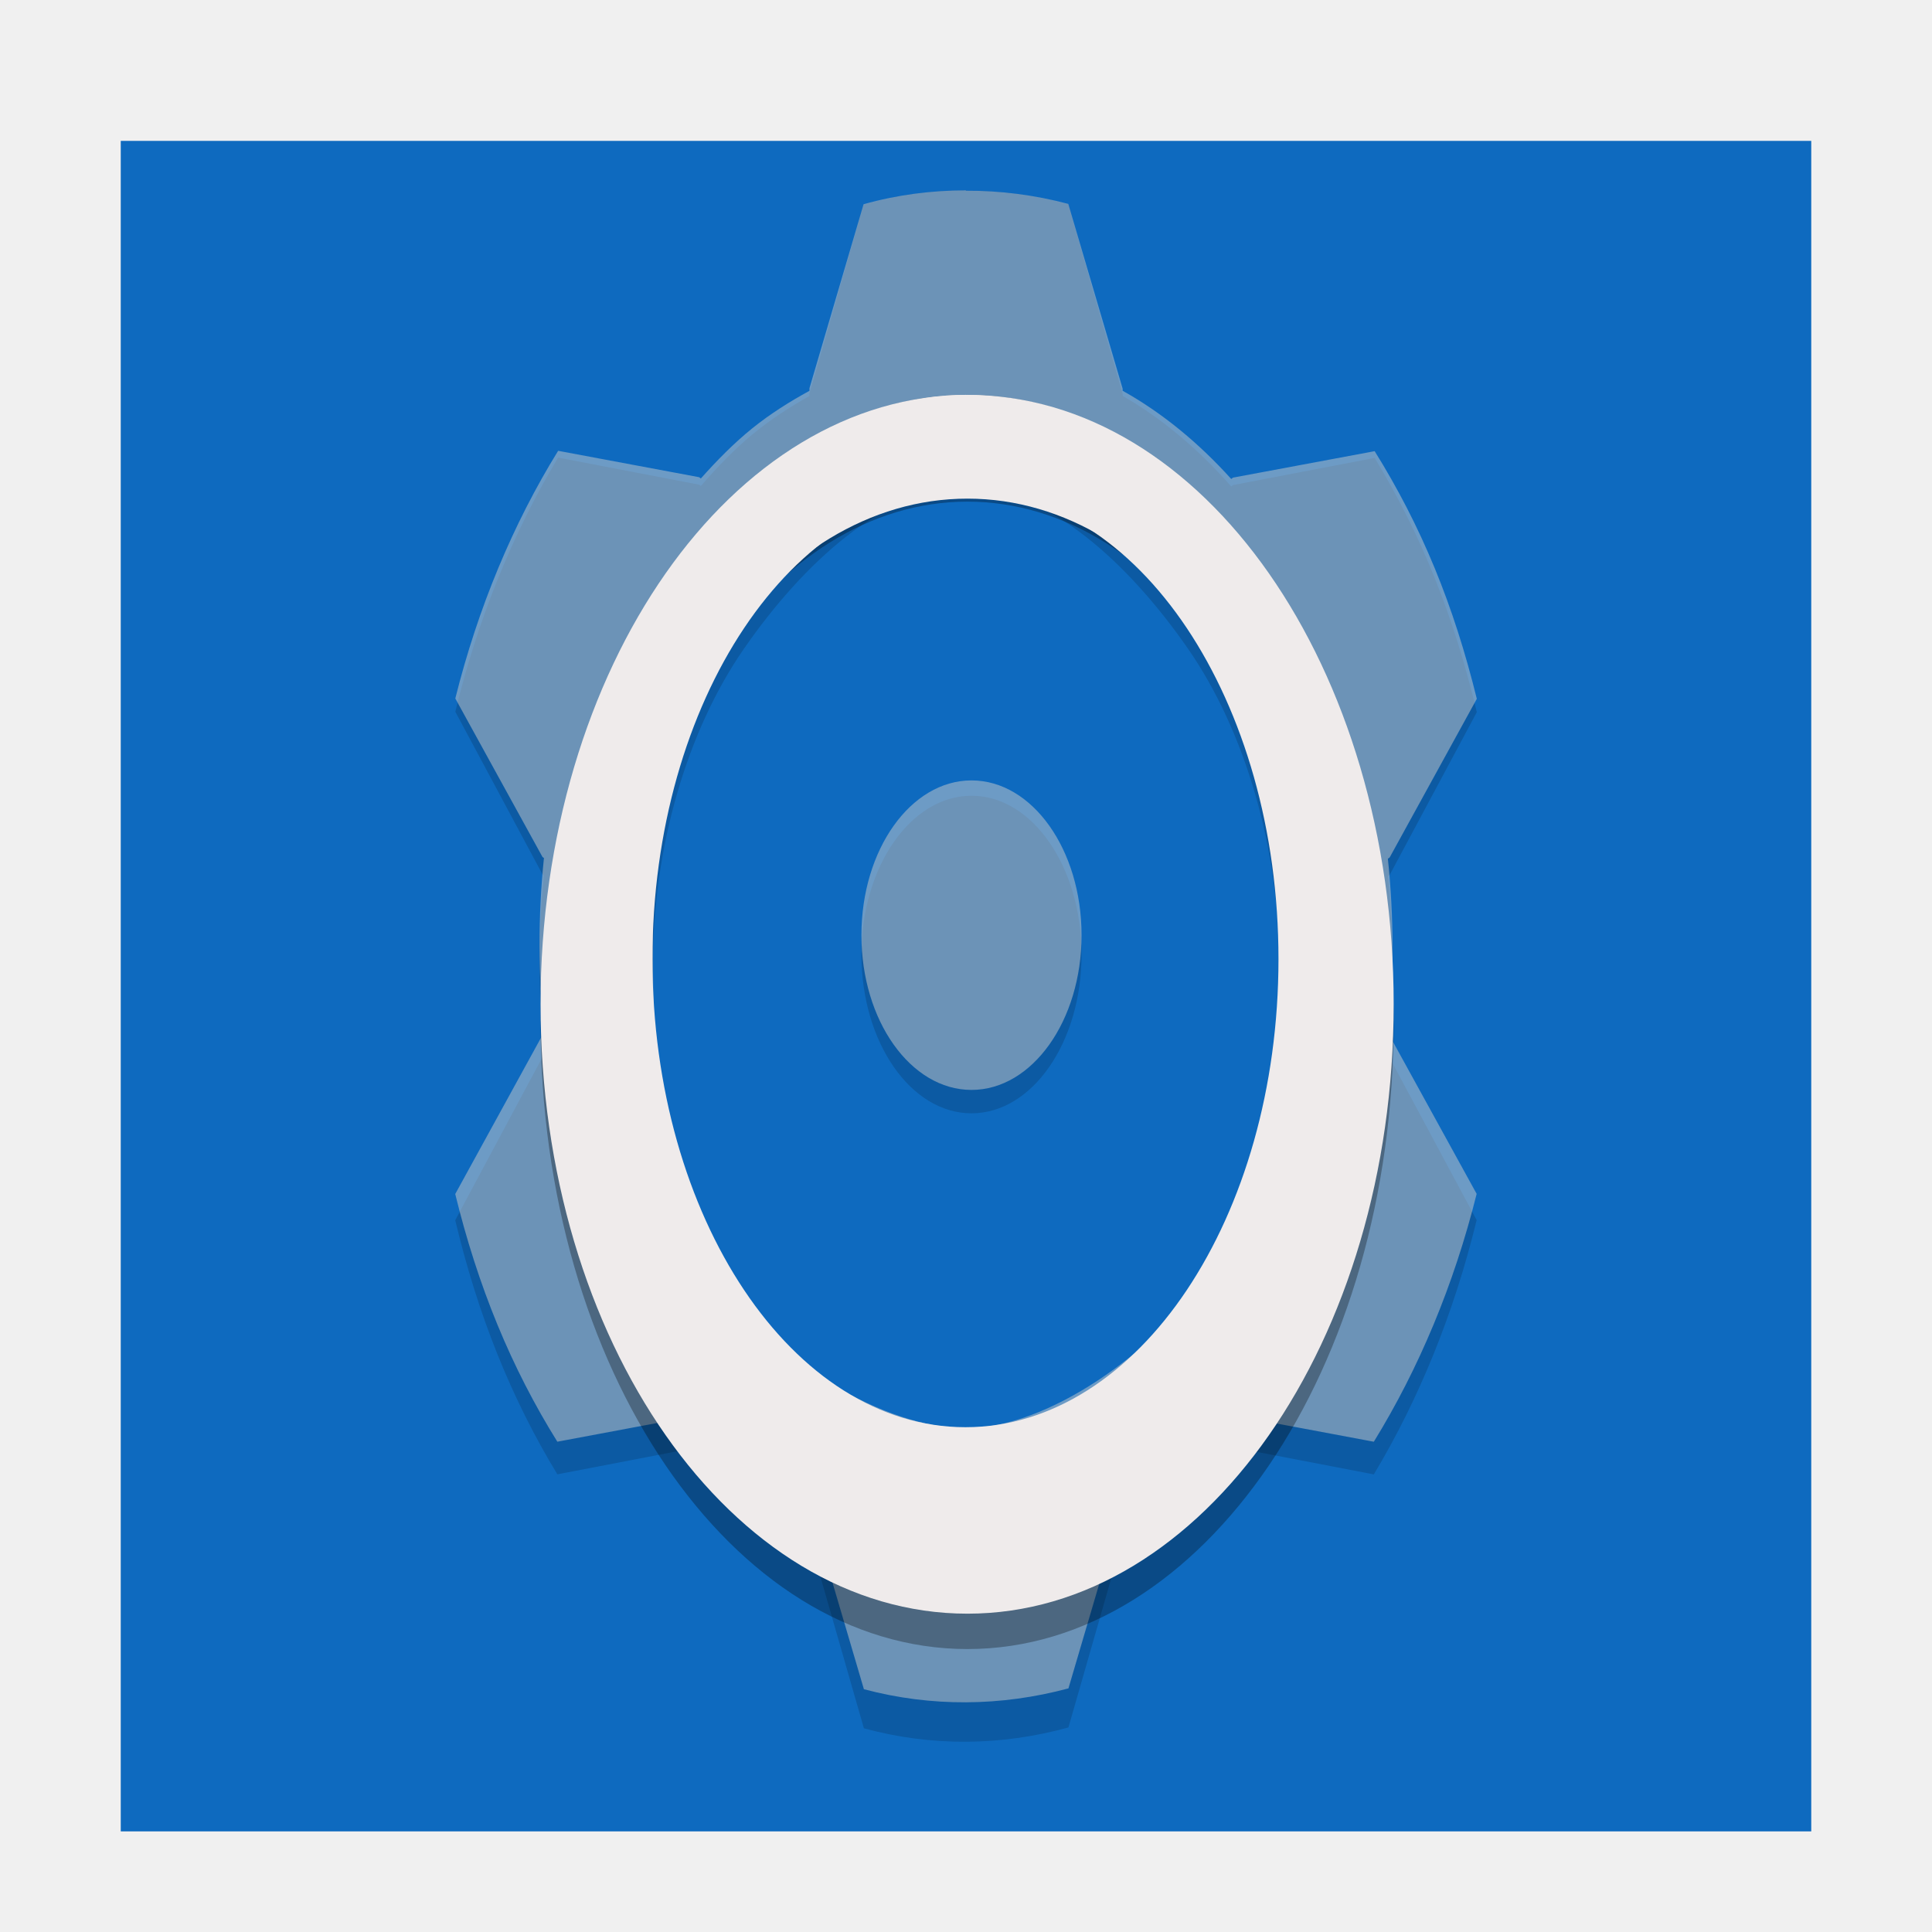
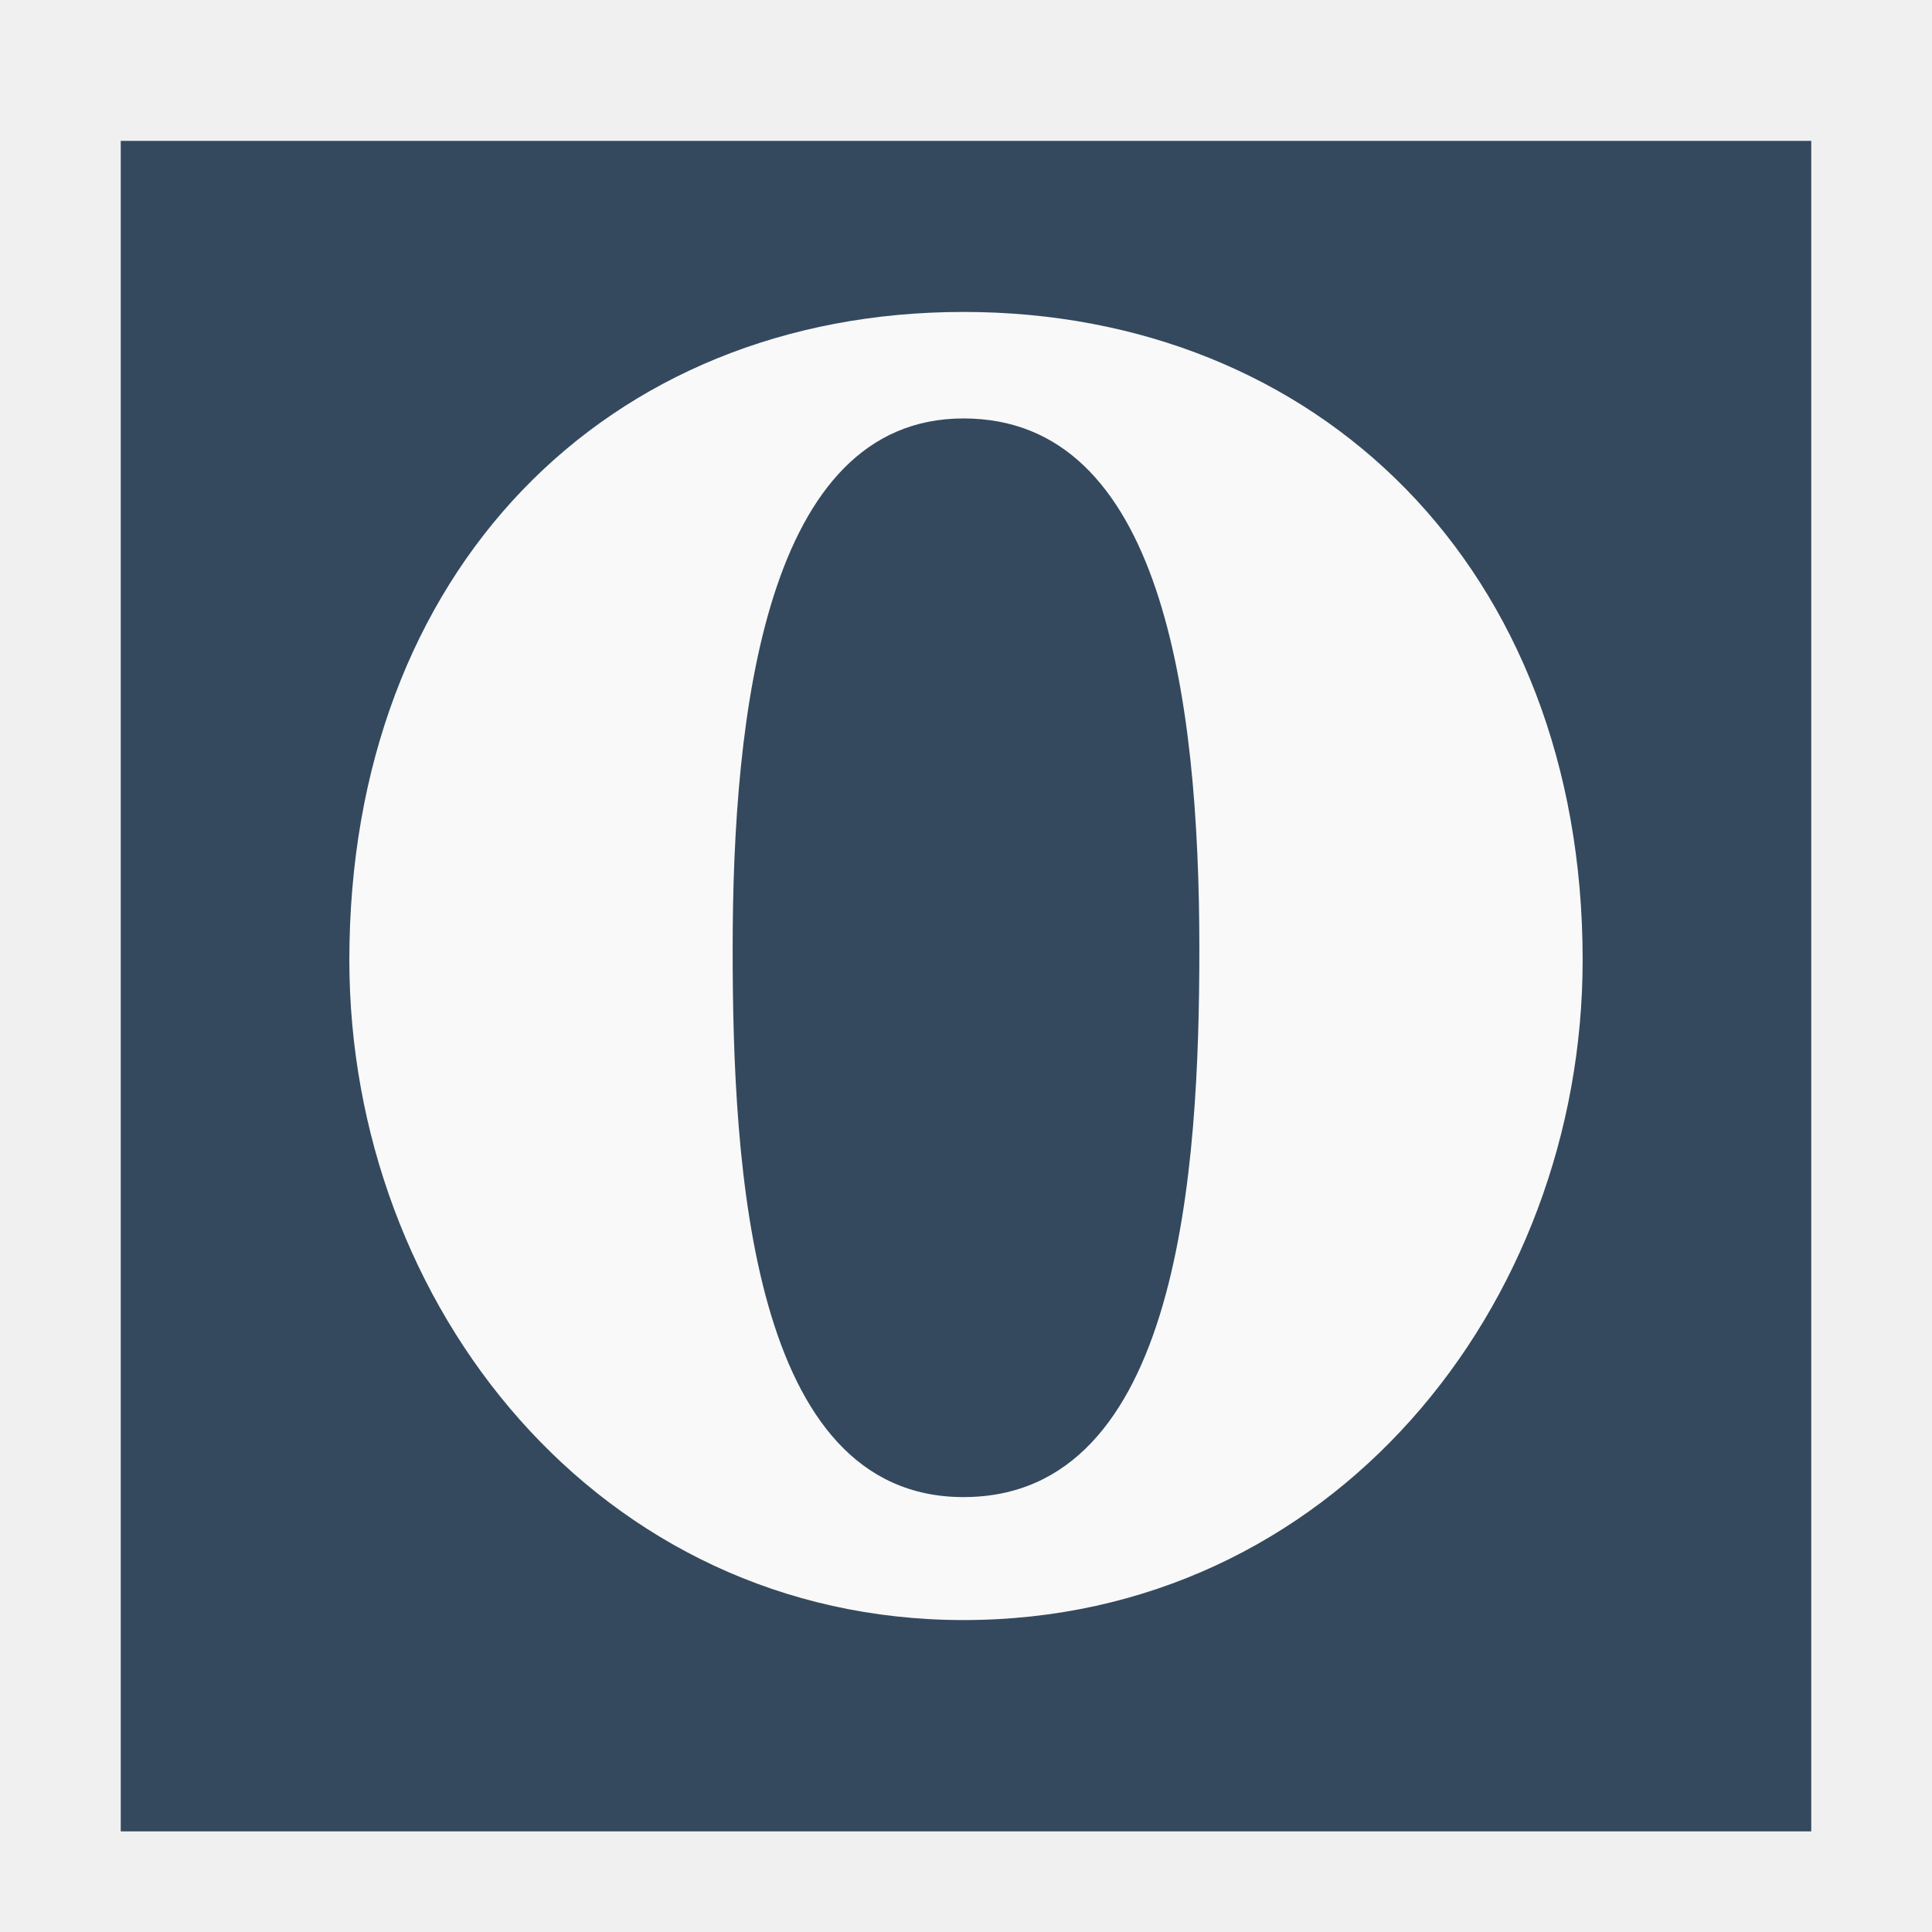
<svg xmlns="http://www.w3.org/2000/svg" xmlns:xlink="http://www.w3.org/1999/xlink" version="1.0" width="96" height="96" id="svg2408">
  <defs id="defs2410">
    <radialGradient cx="622.728" cy="621.173" r="510.719" fx="622.728" fy="621.173" id="radialGradient3809" gradientUnits="userSpaceOnUse">
      <stop id="stop3811" style="stop-color:#f0f0f0;stop-opacity:1" offset="0" />
      <stop id="stop3813" style="stop-color:#e1e1e1;stop-opacity:1" offset="0.281" />
      <stop id="stop3815" style="stop-color:#c0c0c0;stop-opacity:1" offset="0.752" />
      <stop id="stop3817" style="stop-color:#b2b2b2;stop-opacity:1" offset="1" />
    </radialGradient>
    <linearGradient id="linearGradient3985">
      <stop id="stop3987" style="stop-color:#000000;stop-opacity:1" offset="0" />
      <stop id="stop3989" style="stop-color:#000000;stop-opacity:0" offset="1" />
    </linearGradient>
    <linearGradient x1="45.448" y1="92.54" x2="45.448" y2="7.017" id="ButtonShadow" gradientUnits="userSpaceOnUse" gradientTransform="scale(1.005865,0.994169)">
      <stop id="stop3750" style="stop-color:#000000;stop-opacity:1" offset="0" />
      <stop id="stop3752" style="stop-color:#000000;stop-opacity:0.588" offset="1" />
    </linearGradient>
    <linearGradient id="linearGradient3737">
      <stop id="stop3739" style="stop-color:#ffffff;stop-opacity:1" offset="0" />
      <stop id="stop3741" style="stop-color:#ffffff;stop-opacity:0" offset="1" />
    </linearGradient>
    <filter color-interpolation-filters="sRGB" id="filter3174">
      <feGaussianBlur id="feGaussianBlur3176" stdDeviation="1.71" />
    </filter>
    <linearGradient x1="36.357" y1="6" x2="36.357" y2="63.893" id="linearGradient3188" xlink:href="#linearGradient3737" gradientUnits="userSpaceOnUse" />
    <filter x="-0.192" y="-0.192" width="1.384" height="1.384" color-interpolation-filters="sRGB" id="filter3794">
      <feGaussianBlur id="feGaussianBlur3796" stdDeviation="5.28" />
    </filter>
    <linearGradient x1="48" y1="20.221" x2="48" y2="138.661" id="linearGradient3613" xlink:href="#linearGradient3737" gradientUnits="userSpaceOnUse" />
    <radialGradient cx="48" cy="90.172" r="42" fx="48" fy="90.172" id="radialGradient3619" xlink:href="#linearGradient3737" gradientUnits="userSpaceOnUse" gradientTransform="matrix(1.157313,0,0,0.9959077,-7.551021,0.1971319)" />
    <clipPath id="clipPath3613">
      <rect width="84" height="84" rx="6" ry="6" x="6" y="6" id="rect3615" style="fill:#ffffff;fill-opacity:1;fill-rule:nonzero;stroke:none" />
    </clipPath>
    <linearGradient x1="48" y1="90" x2="48" y2="5.988" id="linearGradient3617" xlink:href="#radialGradient3809" gradientUnits="userSpaceOnUse" gradientTransform="translate(0,-96)" />
    <radialGradient cx="622.728" cy="621.173" r="510.719" fx="622.728" fy="621.173" id="XMLID_22_" gradientUnits="userSpaceOnUse">
      <stop id="stop14" style="stop-color:#ffffff;stop-opacity:1" offset="0" />
      <stop id="stop16" style="stop-color:#e6e6e6;stop-opacity:1" offset="0.281" />
      <stop id="stop18" style="stop-color:#c0c0c0;stop-opacity:1" offset="0.752" />
      <stop id="stop20" style="stop-color:#b2b2b2;stop-opacity:1" offset="1" />
    </radialGradient>
    <mask id="XMLID_23_">
      <g id="g31" style="filter:url(#Adobe_OpacityMaskFilter)">
        <radialGradient cx="88.978" cy="-20.899" r="673.116" fx="88.978" fy="-20.899" id="XMLID_24_" gradientUnits="userSpaceOnUse">
          <stop id="stop34" style="stop-color:#ffffff;stop-opacity:1" offset="0.309" />
          <stop id="stop36" style="stop-color:#000000;stop-opacity:1" offset="1" />
        </radialGradient>
        <ellipse cx="295.895" cy="286.172" rx="512.934" ry="349.106" id="ellipse38" style="fill:url(#XMLID_24_) #000000" />
      </g>
    </mask>
    <mask id="XMLID_13_">
      <g id="g193" style="filter:url(#Adobe_OpacityMaskFilter_4_)">
        <linearGradient x1="340.049" y1="266.934" x2="372.381" y2="417.815" id="XMLID_14_" gradientUnits="userSpaceOnUse">
          <stop id="stop196" style="stop-color:#ffffff;stop-opacity:1" offset="0" />
          <stop id="stop198" style="stop-color:#f8f8f8;stop-opacity:1" offset="0.087" />
          <stop id="stop200" style="stop-color:#e4e4e4;stop-opacity:1" offset="0.216" />
          <stop id="stop202" style="stop-color:#c2c2c2;stop-opacity:1" offset="0.371" />
          <stop id="stop204" style="stop-color:#949494;stop-opacity:1" offset="0.547" />
          <stop id="stop206" style="stop-color:#595959;stop-opacity:1" offset="0.739" />
          <stop id="stop208" style="stop-color:#151515;stop-opacity:1" offset="0.944" />
          <stop id="stop210" style="stop-color:#000000;stop-opacity:1" offset="0.994" />
        </linearGradient>
        <ellipse cx="363.052" cy="374.282" rx="215.324" ry="183.322" id="ellipse212" style="fill:url(#XMLID_14_) #000000" />
      </g>
    </mask>
    <mask id="XMLID_10_">
      <g id="g159">
        <radialGradient cx="657.212" cy="155.233" r="606.953" fx="657.212" fy="155.233" id="XMLID_11_" gradientUnits="userSpaceOnUse" gradientTransform="matrix(0.931,0,0,0.9299,28.7459,21.6629)">
          <stop id="stop162" style="stop-color:#c9c9c8;stop-opacity:1" offset="0" />
          <stop id="stop164" style="stop-color:#c4c4c4;stop-opacity:1" offset="0.088" />
          <stop id="stop166" style="stop-color:#b8b8b7;stop-opacity:1" offset="0.219" />
          <stop id="stop168" style="stop-color:#a1a0a0;stop-opacity:1" offset="0.377" />
          <stop id="stop170" style="stop-color:#7f7f7e;stop-opacity:1" offset="0.556" />
          <stop id="stop172" style="stop-color:#4f4f4e;stop-opacity:1" offset="0.752" />
          <stop id="stop174" style="stop-color:#121212;stop-opacity:1" offset="0.96" />
          <stop id="stop176" style="stop-color:#000000;stop-opacity:1" offset="1" />
        </radialGradient>
        <circle cx="408.427" cy="444.226" r="302.954" id="circle178" style="fill:url(#XMLID_11_) #000000" />
      </g>
    </mask>
    <linearGradient x1="220.951" y1="634.632" x2="278.145" y2="560.355" id="XMLID_5_" gradientUnits="userSpaceOnUse">
      <stop id="stop119" style="stop-color:#ffffff;stop-opacity:1" offset="0" />
      <stop id="stop121" style="stop-color:#193d6b;stop-opacity:1" offset="1" />
    </linearGradient>
    <linearGradient x1="429.849" y1="815.455" x2="480.12" y2="643.308" id="XMLID_4_" gradientUnits="userSpaceOnUse" gradientTransform="matrix(-1.12563,0,0,1.12563,1028.91,-39.5467)">
      <stop id="stop112" style="stop-color:#ffffff;stop-opacity:1" offset="0" />
      <stop id="stop114" style="stop-color:#e5eaf2;stop-opacity:1" offset="1" />
    </linearGradient>
    <mask id="XMLID_2_">
      <g id="g86">
        <linearGradient x1="206.091" y1="397.621" x2="186.922" y2="563.473" id="XMLID_3_" gradientUnits="userSpaceOnUse">
          <stop id="stop89" style="stop-color:#ffffff;stop-opacity:1" offset="0" />
          <stop id="stop91" style="stop-color:#cbcbcb;stop-opacity:1" offset="0.111" />
          <stop id="stop93" style="stop-color:#969696;stop-opacity:1" offset="0.24" />
          <stop id="stop95" style="stop-color:#686868;stop-opacity:1" offset="0.37" />
          <stop id="stop97" style="stop-color:#424242;stop-opacity:1" offset="0.499" />
          <stop id="stop99" style="stop-color:#252525;stop-opacity:1" offset="0.627" />
          <stop id="stop101" style="stop-color:#111111;stop-opacity:1" offset="0.754" />
          <stop id="stop103" style="stop-color:#040404;stop-opacity:1" offset="0.879" />
          <stop id="stop105" style="stop-color:#000000;stop-opacity:1" offset="1" />
        </linearGradient>
        <ellipse cx="194.764" cy="495.623" rx="160.94" ry="123.604" id="ellipse107" style="fill:url(#XMLID_3_) #000000" />
      </g>
    </mask>
    <mask id="XMLID_26_">
      <g id="g69">
        <linearGradient x1="211.722" y1="562.858" x2="200.073" y2="466.754" id="XMLID_1_" gradientUnits="userSpaceOnUse">
          <stop id="stop72" style="stop-color:#ffffff;stop-opacity:1" offset="0" />
          <stop id="stop74" style="stop-color:#000000;stop-opacity:1" offset="1" />
        </linearGradient>
        <ellipse cx="203.617" cy="495.988" rx="80.542" ry="59.683" id="ellipse76" style="fill:url(#XMLID_1_) #000000" />
      </g>
    </mask>
    <linearGradient id="linearGradient5498">
      <stop id="stop5500" style="stop-color:#eeeeee;stop-opacity:1" offset="0" />
      <stop id="stop5502" style="stop-color:#eeeeee;stop-opacity:0" offset="1" />
    </linearGradient>
    <radialGradient cx="375.214" cy="783.164" r="300.575" fx="375.214" fy="783.164" id="radialGradient29545" gradientUnits="userSpaceOnUse" gradientTransform="matrix(1.12563,0,0,1.12563,-41.8734,-39.5467)">
      <stop id="stop29547" style="stop-color:#eeeeef;stop-opacity:0.941" offset="0.011" />
      <stop id="stop29549" style="stop-color:#6193cf;stop-opacity:1" offset="0.292" />
      <stop id="stop29551" style="stop-color:#2c72c7;stop-opacity:1" offset="0.458" />
      <stop id="stop29553" style="stop-color:#0057ae;stop-opacity:1" offset="0.677" />
      <stop id="stop29555" style="stop-color:#004d9a;stop-opacity:1" offset="0.865" />
      <stop id="stop29557" style="stop-color:#00438a;stop-opacity:1" offset="1" />
    </radialGradient>
    <linearGradient x1="220.368" y1="756.761" x2="185.212" y2="491.067" id="linearGradient3928" xlink:href="#linearGradient5498" gradientUnits="userSpaceOnUse" gradientTransform="matrix(0.08428564,0,0,0.08428564,12.00251,12.00754)" />
    <linearGradient x1="247.477" y1="274.884" x2="130.318" y2="580.547" id="linearGradient3931" xlink:href="#linearGradient5498" gradientUnits="userSpaceOnUse" gradientTransform="matrix(0.08428564,0,0,0.08428564,12.00251,12.00754)" />
    <linearGradient x1="370.622" y1="-309.605" x2="370.206" y2="458.384" id="linearGradient3934" xlink:href="#linearGradient5498" gradientUnits="userSpaceOnUse" gradientTransform="matrix(0.08428564,0,0,0.08428564,12.00251,12.00754)" />
    <linearGradient x1="1508.496" y1="-363.425" x2="361.144" y2="630.52" id="linearGradient3937" xlink:href="#linearGradient5498" gradientUnits="userSpaceOnUse" gradientTransform="matrix(0.08428564,0,0,0.08428564,12.00251,12.00754)" />
    <linearGradient x1="331.496" y1="790.515" x2="409.855" y2="688.751" id="linearGradient3940" xlink:href="#XMLID_5_" gradientUnits="userSpaceOnUse" gradientTransform="matrix(0.09487444,0,0,0.09487444,8.473189,8.674316)" />
    <linearGradient x1="319.186" y1="713.546" x2="373.125" y2="626.006" id="linearGradient3943" xlink:href="#XMLID_5_" gradientUnits="userSpaceOnUse" gradientTransform="matrix(0.09487444,0,0,0.09487444,8.473189,8.674316)" />
    <linearGradient x1="264.541" y1="704.236" x2="335.096" y2="612.605" id="linearGradient3946" xlink:href="#XMLID_5_" gradientUnits="userSpaceOnUse" gradientTransform="matrix(0.09487444,0,0,0.09487444,8.473189,8.674316)" />
    <linearGradient x1="237.208" y1="684.019" x2="328.185" y2="565.868" id="linearGradient3949" xlink:href="#XMLID_5_" gradientUnits="userSpaceOnUse" gradientTransform="matrix(0.09487444,0,0,0.09487444,8.473189,8.674316)" />
    <linearGradient x1="220.951" y1="634.632" x2="278.145" y2="560.355" id="linearGradient3952" xlink:href="#XMLID_5_" gradientUnits="userSpaceOnUse" gradientTransform="matrix(0.09487444,0,0,0.09487444,8.473189,8.674316)" />
    <linearGradient x1="429.849" y1="815.455" x2="480.12" y2="643.308" id="linearGradient3955" xlink:href="#XMLID_4_" gradientUnits="userSpaceOnUse" gradientTransform="matrix(-0.09487444,0,0,0.09487444,98.72485,8.674316)" />
    <radialGradient cx="375.214" cy="783.164" r="300.575" fx="375.214" fy="783.164" id="radialGradient3959" xlink:href="#radialGradient29545" gradientUnits="userSpaceOnUse" gradientTransform="matrix(0.09487444,0,0,0.09487444,8.473189,8.674316)" />
    <radialGradient cx="663.911" cy="649.227" r="427.12" fx="663.911" fy="649.227" id="radialGradient3972" xlink:href="#XMLID_22_" gradientUnits="userSpaceOnUse" gradientTransform="matrix(0.08428564,0,0,0.08428564,12.00251,12.00753)" />
    <linearGradient x1="13.188" y1="48" x2="82.812" y2="48" id="linearGradient3991" xlink:href="#linearGradient3985" gradientUnits="userSpaceOnUse" gradientTransform="matrix(0,1,-1,0,96,0)" />
    <linearGradient x1="45.448" y1="92.54" x2="45.448" y2="7.017" id="ButtonShadow-0" gradientUnits="userSpaceOnUse" gradientTransform="matrix(1.005865,0,0,0.994169,100,0)">
      <stop id="stop3750-8" style="stop-color:#000000;stop-opacity:1" offset="0" />
      <stop id="stop3752-5" style="stop-color:#000000;stop-opacity:0.588" offset="1" />
    </linearGradient>
    <linearGradient x1="32.251" y1="6.132" x2="32.251" y2="90.239" id="linearGradient3780" xlink:href="#ButtonShadow-0" gradientUnits="userSpaceOnUse" gradientTransform="matrix(1.02381,0,0,1.011905,-1.142857,-98.07143)" />
    <linearGradient x1="32.251" y1="6.132" x2="32.251" y2="90.239" id="linearGradient3772" xlink:href="#ButtonShadow-0" gradientUnits="userSpaceOnUse" gradientTransform="matrix(1.02381,0,0,1.011905,-1.142857,-98.07143)" />
    <linearGradient x1="32.251" y1="6.132" x2="32.251" y2="90.239" id="linearGradient3725" xlink:href="#ButtonShadow-0" gradientUnits="userSpaceOnUse" gradientTransform="matrix(1.02381,0,0,1.011905,-1.142857,-98.07143)" />
    <linearGradient x1="32.251" y1="6.132" x2="32.251" y2="90.239" id="linearGradient3721" xlink:href="#ButtonShadow-0" gradientUnits="userSpaceOnUse" gradientTransform="translate(0,-97)" />
    <linearGradient x1="32.251" y1="6.132" x2="32.251" y2="90.239" id="linearGradient3059" xlink:href="#ButtonShadow-0" gradientUnits="userSpaceOnUse" gradientTransform="matrix(1.02381,0,0,1.011905,-1.142857,-98.07143)" />
    <linearGradient xlink:href="#ButtonShadow-0" id="linearGradient3112" gradientUnits="userSpaceOnUse" gradientTransform="matrix(1.02381,0,0,1.011905,-1.142857,-98.07143)" x1="32.251" y1="6.132" x2="32.251" y2="90.239" />
    <linearGradient xlink:href="#ButtonShadow-0" id="linearGradient3114" gradientUnits="userSpaceOnUse" gradientTransform="matrix(1.02381,0,0,1.011905,-1.142857,-98.07143)" x1="32.251" y1="6.132" x2="32.251" y2="90.239" />
    <linearGradient xlink:href="#ButtonShadow-0" id="linearGradient3116" gradientUnits="userSpaceOnUse" gradientTransform="matrix(1.02381,0,0,1.011905,-1.142857,-98.07143)" x1="32.251" y1="6.132" x2="32.251" y2="90.239" />
    <linearGradient xlink:href="#ButtonShadow-0" id="linearGradient3118" gradientUnits="userSpaceOnUse" gradientTransform="matrix(1.02381,0,0,1.011905,-1.142857,-98.07143)" x1="32.251" y1="6.132" x2="32.251" y2="90.239" />
    <linearGradient xlink:href="#ButtonShadow-0" id="linearGradient3122" gradientUnits="userSpaceOnUse" gradientTransform="matrix(1.02381,0,0,1.011905,-1.142857,-98.07143)" x1="32.251" y1="6.132" x2="32.251" y2="90.239" />
    <linearGradient xlink:href="#ButtonShadow-0" id="linearGradient3125" gradientUnits="userSpaceOnUse" gradientTransform="matrix(1.02381,0,0,-1.011905,-1.142857,98.07143)" x1="32.251" y1="6.132" x2="32.251" y2="90.239" />
    <linearGradient xlink:href="#ButtonShadow-0" id="linearGradient3128" gradientUnits="userSpaceOnUse" gradientTransform="matrix(1.02381,0,0,-1.011905,-1.142857,98.07143)" x1="32.251" y1="6.132" x2="32.251" y2="90.239" />
    <linearGradient xlink:href="#ButtonShadow-0" id="linearGradient3131" gradientUnits="userSpaceOnUse" gradientTransform="matrix(1.02381,0,0,-1.011905,-1.142857,98.07143)" x1="32.251" y1="6.132" x2="32.251" y2="90.239" />
  </defs>
  <g id="layer2" style="display:none">
    <rect width="86" height="85" rx="6" ry="6" x="5" y="7" id="rect3745" style="opacity:0.9;fill:url(#ButtonShadow);fill-opacity:1;fill-rule:nonzero;stroke:none;filter:url(#filter3174)" />
  </g>
-   <rect style="fill:#0e6abf;fill-opacity:1;fill-rule:nonzero;stroke:none;display:inline" id="rect3716" transform="scale(1,-1)" y="-91" x="6" ry="0" rx="6" height="84" width="84" />
-   <g id="g3895" transform="translate(0.05578363,1.901788)">
-     <g transform="matrix(1.166072,0,0,1.639591,37.94533,-29.17954)" id="g3887">
-       <path id="path3891" d="m 8.573,22.406 c -1.462,0 -2.925,0.136 -4.363,0.432 l -2.306,5.721 0,0.08 c -0.836,0.333 -1.656,0.708 -2.434,1.165 -0.773,0.456 -1.498,0.991 -2.194,1.562 l -0.073,-0.04 -6.008,-0.821 c -1.914,2.26 -3.417,4.879 -4.382,7.701 l 3.716,4.931 0.061,0.031 c -0.257,1.808 -0.249,3.652 0.013,5.466 l -0.076,0.04 -3.717,4.943 c 0.473,1.411 1.071,2.777 1.801,4.067 0.73,1.295 1.59,2.51 2.55,3.634 l 6.041,-0.826 0.076,-0.04 c 1.403,1.137 2.963,2.066 4.626,2.745 l 0,0.068 2.32,5.75 c 2.873,0.558 5.842,0.537 8.716,-0.026 l 2.311,-5.725 0,-0.075 c 0.831,-0.331 1.646,-0.706 2.42,-1.158 0.778,-0.46 1.508,-1 2.209,-1.572 l 0.073,0.04 6,0.821 c 1.915,-2.268 3.417,-4.884 4.382,-7.707 l -3.711,-4.922 -0.061,-0.035 c 0.258,-1.807 0.25,-3.656 -0.011,-5.463 l 0.076,-0.04 3.714,-4.933 C 29.867,36.805 29.274,35.436 28.543,34.146 27.813,32.851 26.949,31.639 25.989,30.515 l -6.036,0.823 -0.076,0.042 c -1.403,-1.136 -2.964,-2.067 -4.626,-2.743 l -0.002,-0.068 -2.315,-5.742 C 11.495,22.548 10.035,22.412 8.573,22.417 z m -0.002,9.015 c 3.494,0 6.969,2.325 9.441,4.852 2.472,2.526 3.913,6.07 3.913,9.64 0,3.571 -0.435,7.607 -2.907,10.133 -2.472,2.526 -6.952,4.849 -10.447,4.849 -3.494,0 -8.138,-2.081 -10.607,-4.607 -2.469,-2.526 -2.733,-6.805 -2.733,-10.375 0,-3.57 1.436,-7.115 3.905,-9.64 C 1.605,33.746 5.076,31.421 8.57,31.421 z" style="opacity:0.15;fill:#000000;fill-opacity:1;fill-rule:evenodd;stroke:none" />
-       <path style="opacity:0.5;fill:#cccccc;fill-opacity:1;fill-rule:evenodd;stroke:none" d="m 8.573,22.406 c -1.462,0 -2.925,0.133 -4.363,0.421 l -2.306,5.576 0,0.078 c -0.836,0.325 -1.656,0.69 -2.434,1.135 -0.773,0.444 -1.498,0.966 -2.194,1.522 l -0.073,-0.039 -6.008,-0.8 c -1.914,2.203 -3.417,4.755 -4.382,7.505 l 3.716,4.806 0.061,0.03 c -0.257,1.762 -0.249,3.56 0.013,5.327 l -0.076,0.039 -3.717,4.817 c 0.473,1.375 1.071,2.706 1.801,3.964 0.73,1.263 1.59,2.446 2.55,3.542 l 6.041,-0.805 0.076,-0.039 c 1.403,1.108 2.963,2.013 4.626,2.675 l 0,0.066 2.32,5.604 c 2.873,0.543 5.842,0.524 8.716,-0.025 l 2.311,-5.58 0,-0.073 c 0.831,-0.323 1.646,-0.688 2.42,-1.129 0.778,-0.448 1.508,-0.974 2.209,-1.532 l 0.073,0.039 6,0.8 c 1.915,-2.21 3.417,-4.76 4.382,-7.512 l -3.711,-4.797 -0.061,-0.034 c 0.258,-1.761 0.25,-3.564 -0.011,-5.325 l 0.076,-0.039 3.714,-4.808 C 29.867,36.44 29.274,35.106 28.543,33.848 27.813,32.586 26.949,31.405 25.989,30.31 l -6.036,0.802 -0.076,0.041 c -1.403,-1.107 -2.964,-2.014 -4.626,-2.673 l -0.002,-0.066 -2.315,-5.597 C 11.495,22.545 10.035,22.412 8.573,22.417 z m -0.002,8.787 c 3.494,0 7.807,2.028 10.279,4.49 2.472,2.462 3.075,6.154 3.075,9.634 0,3.48 -0.435,7.414 -2.907,9.876 -2.472,2.462 -6.952,4.726 -10.447,4.726 -3.494,0 -8.138,-2.028 -10.607,-4.49 -2.469,-2.462 -2.733,-6.632 -2.733,-10.112 0,-3.48 0.599,-7.53 3.068,-9.992 2.469,-2.462 6.778,-4.133 10.272,-4.133 z" id="path4112" />
-       <path transform="matrix(1,0,0,1.026006,-28.34602,5.361936)" d="m 41.845,39.184 c 0,2.59 -2.1,4.69 -4.69,4.69 -2.59,0 -4.69,-2.1 -4.69,-4.69 0,-2.59 2.1,-4.69 4.69,-4.69 2.59,0 4.69,2.1 4.69,4.69 z" id="path3893" style="opacity:0.15;fill:#000000;fill-opacity:1;fill-rule:evenodd;stroke:none" />
-       <path style="opacity:0.5;fill:#cccccc;fill-opacity:1;fill-rule:evenodd;stroke:none" id="path3143" d="m 41.845,39.184 c 0,2.59 -2.1,4.69 -4.69,4.69 -2.59,0 -4.69,-2.1 -4.69,-4.69 0,-2.59 2.1,-4.69 4.69,-4.69 2.59,0 4.69,2.1 4.69,4.69 z" transform="translate(-28.34602,5.793945)" />
-     </g>
-     <path style="opacity:0.3;color:#000000;fill:#000000;fill-opacity:1;fill-rule:evenodd;stroke:none;stroke-width:0.922;marker:none;visibility:visible;display:inline;overflow:visible;enable-background:accumulate" d="m 48.016,17.719 c -11.708,0 -21.212,13.949 -21.212,31.16 0,17.211 9.504,31.16 21.212,31.16 11.708,0 21.179,-13.949 21.179,-31.16 0,-17.211 -9.472,-31.16 -21.179,-31.16 z m 0,5.306 c 9.71,0 17.58,11.58 17.58,25.855 0,14.275 -7.87,25.855 -17.58,25.855 -9.71,0 -17.58,-11.58 -17.58,-25.855 0,-14.275 7.87,-25.855 17.58,-25.855 z" id="path3881" />
-     <path id="path3876" d="M 48.016,17.719 C 36.308,17.719 26.804,31.275 26.804,48 c 0,16.725 9.504,30.281 21.212,30.281 11.708,0 21.179,-13.556 21.179,-30.281 0,-16.725 -9.472,-30.281 -21.179,-30.281 z m 0,5.156 c 9.71,0 17.58,11.253 17.58,25.125 0,13.872 -7.87,25.125 -17.58,25.125 -9.71,0 -17.58,-11.253 -17.58,-25.125 0,-13.872 7.87,-25.125 17.58,-25.125 z" style="color:#000000;fill:#efebeb;fill-opacity:1;fill-rule:evenodd;stroke:none;stroke-width:0.922;marker:none;visibility:visible;display:inline;overflow:visible;enable-background:accumulate" />
-     <path style="color:#000000;fill:#efebeb;fill-opacity:1;fill-rule:evenodd;stroke:none;stroke-width:0.922;marker:none;visibility:visible;display:inline;overflow:visible;enable-background:accumulate" d="m 47.917,17.719 c -10.359,0 -18.767,12.55 -18.767,28.034 0,15.484 8.409,28.034 18.767,28.034 10.359,0 18.739,-12.55 18.739,-28.034 0,-15.484 -8.38,-28.034 -18.739,-28.034 z m 0,4.774 c 8.591,0 15.554,10.418 15.554,23.261 0,12.843 -6.963,23.261 -15.554,23.261 -8.591,0 -15.554,-10.418 -15.554,-23.261 0,-12.843 6.963,-23.261 15.554,-23.261 z" id="path3109" />
-   </g>
+   <rect style="fill:#34495e;fill-opacity:1;fill-rule:nonzero;stroke:none;display:inline" id="rect3716" transform="scale(1,-1)" y="-91" x="6" ry="0" rx="6" height="84" width="84" />
+   <path d="m 47.879,74.389 c 10.748,0 11.716,-16.28 11.716,-27.234 0,-12.608 -1.886,-26.363 -11.716,-26.363 -9.828,0 -11.474,14.624 -11.474,26.363 -0.001,10.854 0.879,27.235 11.474,27.235 z M 47.876,15.5 c 17.597,0 30.765,12.725 30.765,32.198 C 78.641,64.892 66.166,80.5 47.879,80.5 29.769,80.5 17.359,64.888 17.359,47.698 17.359,28.38 30.12,15.5 47.876,15.5 Z" id="path64" style="clip-rule:evenodd;fill:#f9f9f9;fill-rule:evenodd" />
</svg>
